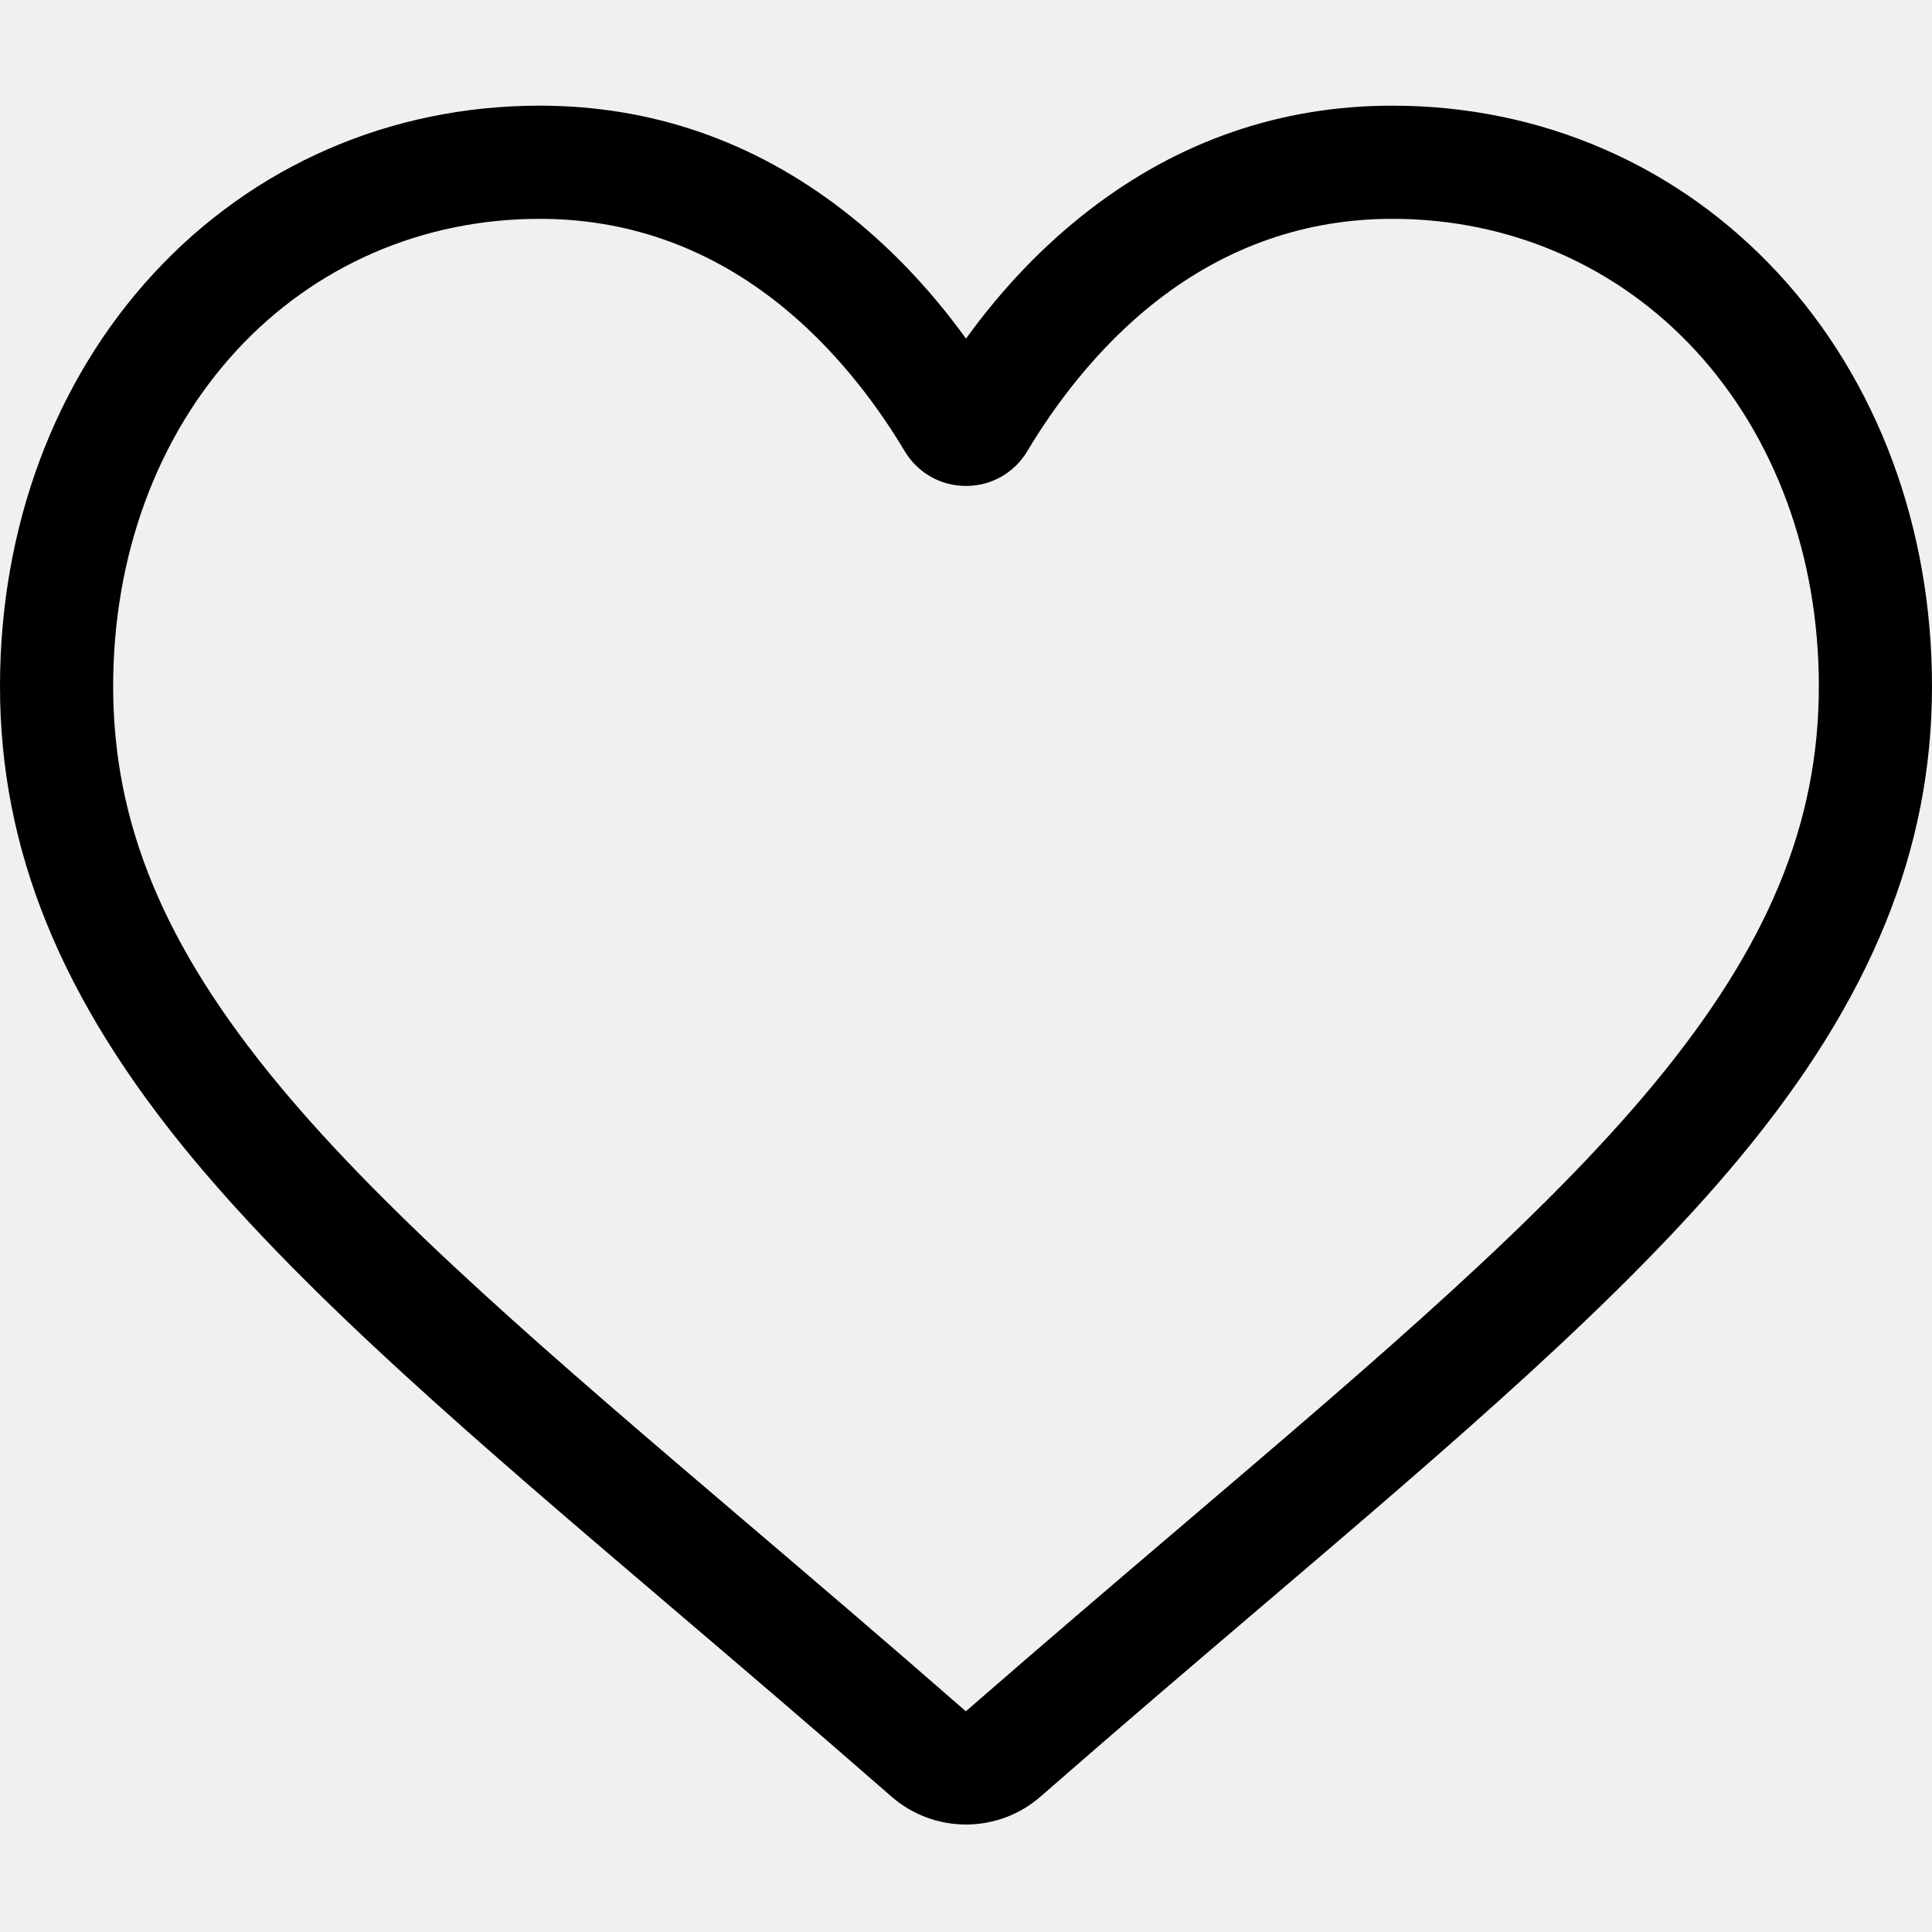
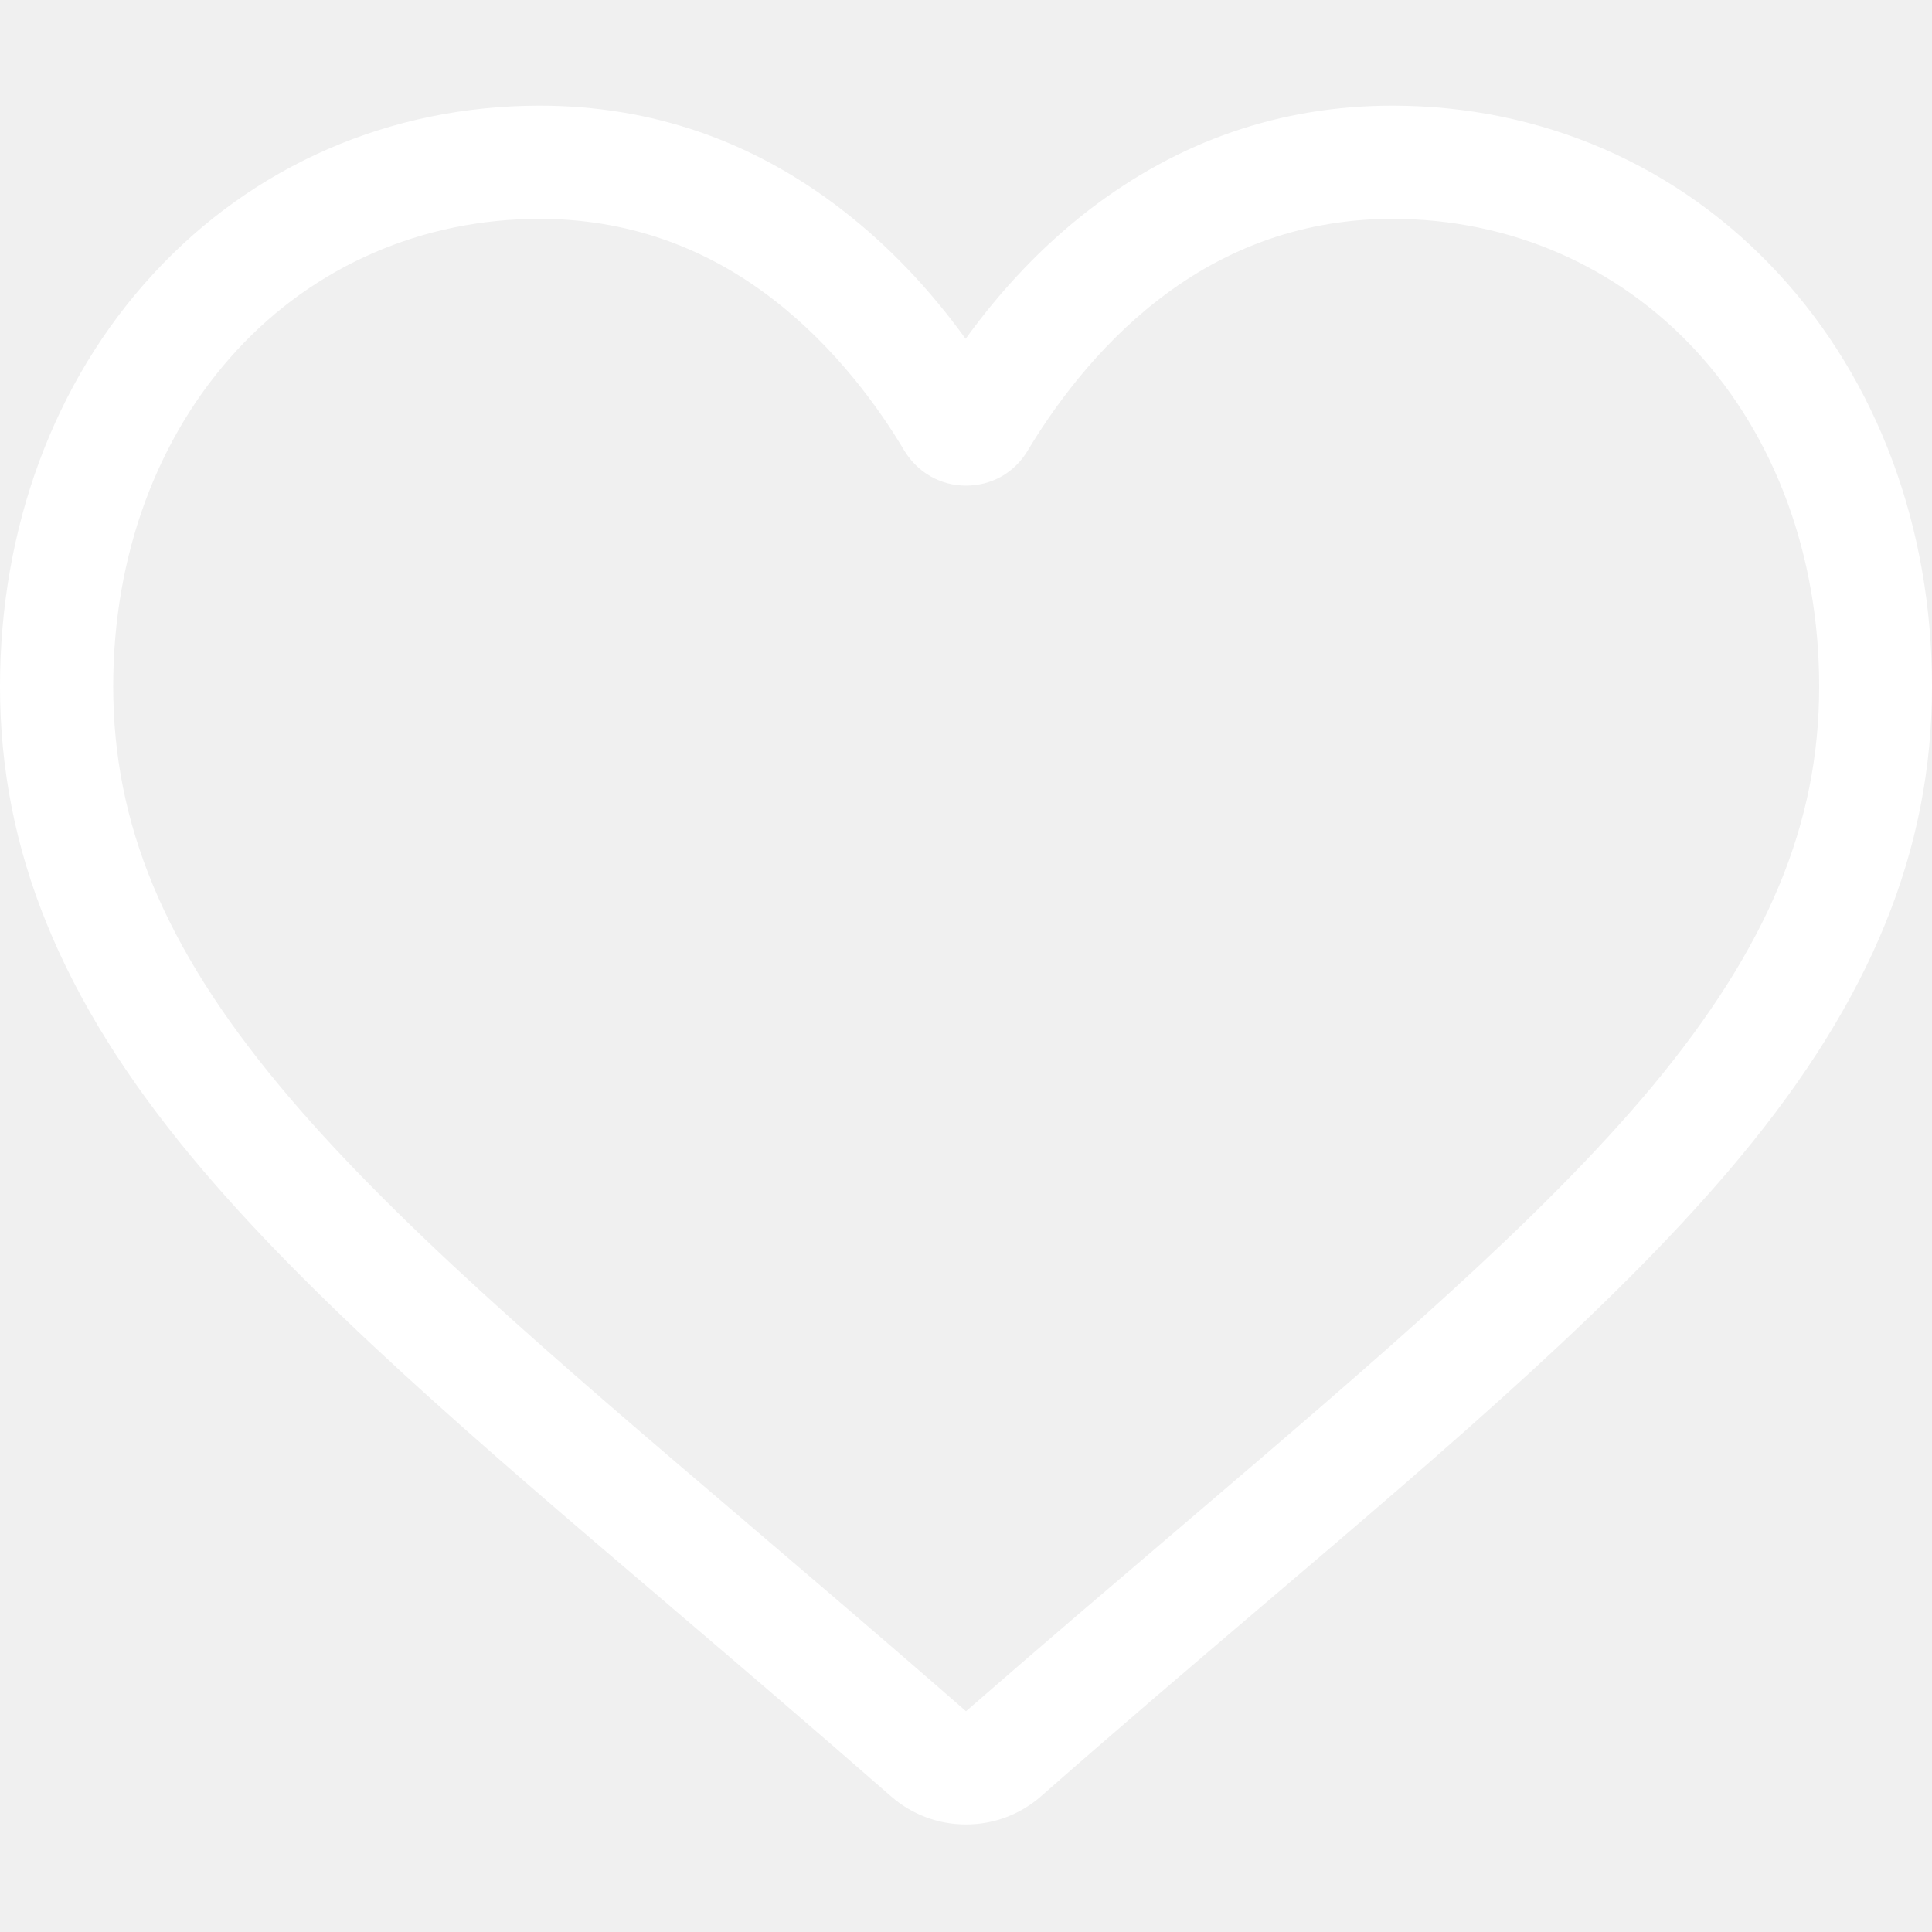
- <svg xmlns="http://www.w3.org/2000/svg" viewBox="0 -28 512.001 512">
-   <path d="m256 455.516c-7.289 0-14.316-2.641-19.793-7.438-20.684-18.086-40.625-35.082-58.219-50.074l-.09-.078c-51.582-43.957-96.125-81.918-127.117-119.312-34.645-41.805-50.781-81.441-50.781-124.742 0-42.07 14.426-80.883 40.617-109.293 26.504-28.746 62.871-44.578 102.414-44.578 29.555 0 56.621 9.344 80.445 27.77 12.023 9.301 22.922 20.684 32.523 33.961 9.605-13.277 20.5-24.66 32.527-33.961 23.824-18.426 50.891-27.77 80.445-27.77 39.539 0 75.91 15.832 102.414 44.578 26.191 28.41 40.613 67.223 40.613 109.293 0 43.301-16.133 82.938-50.777 124.738-30.992 37.398-75.531 75.355-127.105 119.309-17.625 15.016-37.598 32.039-58.328 50.168-5.473 4.789-12.504 7.43-19.789 7.43zm-112.969-425.523c-31.066 0-59.605 12.398-80.367 34.914-21.07 22.855-32.676 54.449-32.676 88.965 0 36.418 13.535 68.988 43.883 105.605 29.332 35.395 72.961 72.574 123.477 115.625l.094.078c17.66 15.051 37.68 32.113 58.516 50.332 20.961-18.254 41.012-35.344 58.707-50.418 50.512-43.051 94.137-80.223 123.469-115.617 30.344-36.617 43.879-69.188 43.879-105.605 0-34.516-11.605-66.109-32.676-88.965-20.758-22.516-49.301-34.914-80.363-34.914-22.758 0-43.652 7.234-62.102 21.5-16.441 12.719-27.895 28.797-34.609 40.047-3.453 5.785-9.531 9.238-16.262 9.238s-12.809-3.453-16.262-9.238c-6.711-11.25-18.164-27.328-34.609-40.047-18.449-14.266-39.344-21.5-62.098-21.5zm0 0" />
+ <svg xmlns="http://www.w3.org/2000/svg" version="1.1" id="Layer_1" x="0px" y="0px" viewBox="0 0 512 512" style="enable-background:new 0 0 512 512;" xml:space="preserve">
+   <style type="text/css">
+ 	.st0{fill:#FFFFFF;}
+ </style>
+   <path class="st0" d="M256,483.5c-7.3,0-14.3-2.6-19.8-7.4C215.5,458,195.6,441,178,426l-0.1-0.1C126.3,382,81.8,344,50.8,306.6  C16.1,264.8,0,225.2,0,181.9C0,139.8,14.4,101,40.6,72.6C67.1,43.8,103.5,28,143,28c29.6,0,56.6,9.3,80.4,27.8  c12,9.3,22.9,20.7,32.5,34c9.6-13.3,20.5-24.7,32.5-34C312.4,37.3,339.4,28,369,28c39.5,0,75.9,15.8,102.4,44.6  C497.6,101,512,139.8,512,181.9c0,43.3-16.1,82.9-50.8,124.7c-31,37.4-75.5,75.4-127.1,119.3c-17.6,15-37.6,32-58.3,50.2  C270.3,480.9,263.3,483.5,256,483.5z M143,58C112,58,83.4,70.4,62.7,92.9c-21.1,22.9-32.7,54.4-32.7,89c0,36.4,13.5,69,43.9,105.6  c29.3,35.4,73,72.6,123.5,115.6l0.1,0.1c17.7,15.1,37.7,32.1,58.5,50.3c21-18.3,41-35.3,58.7-50.4c50.5-43.1,94.1-80.2,123.5-115.6  c30.3-36.6,43.9-69.2,43.9-105.6c0-34.5-11.6-66.1-32.7-89C428.6,70.4,400,58,369,58c-22.8,0-43.7,7.2-62.1,21.5  c-16.4,12.7-27.9,28.8-34.6,40c-3.5,5.8-9.5,9.2-16.3,9.2s-12.8-3.5-16.3-9.2c-6.7-11.3-18.2-27.3-34.6-40  C186.7,65.2,165.8,58,143,58z" />
</svg>
